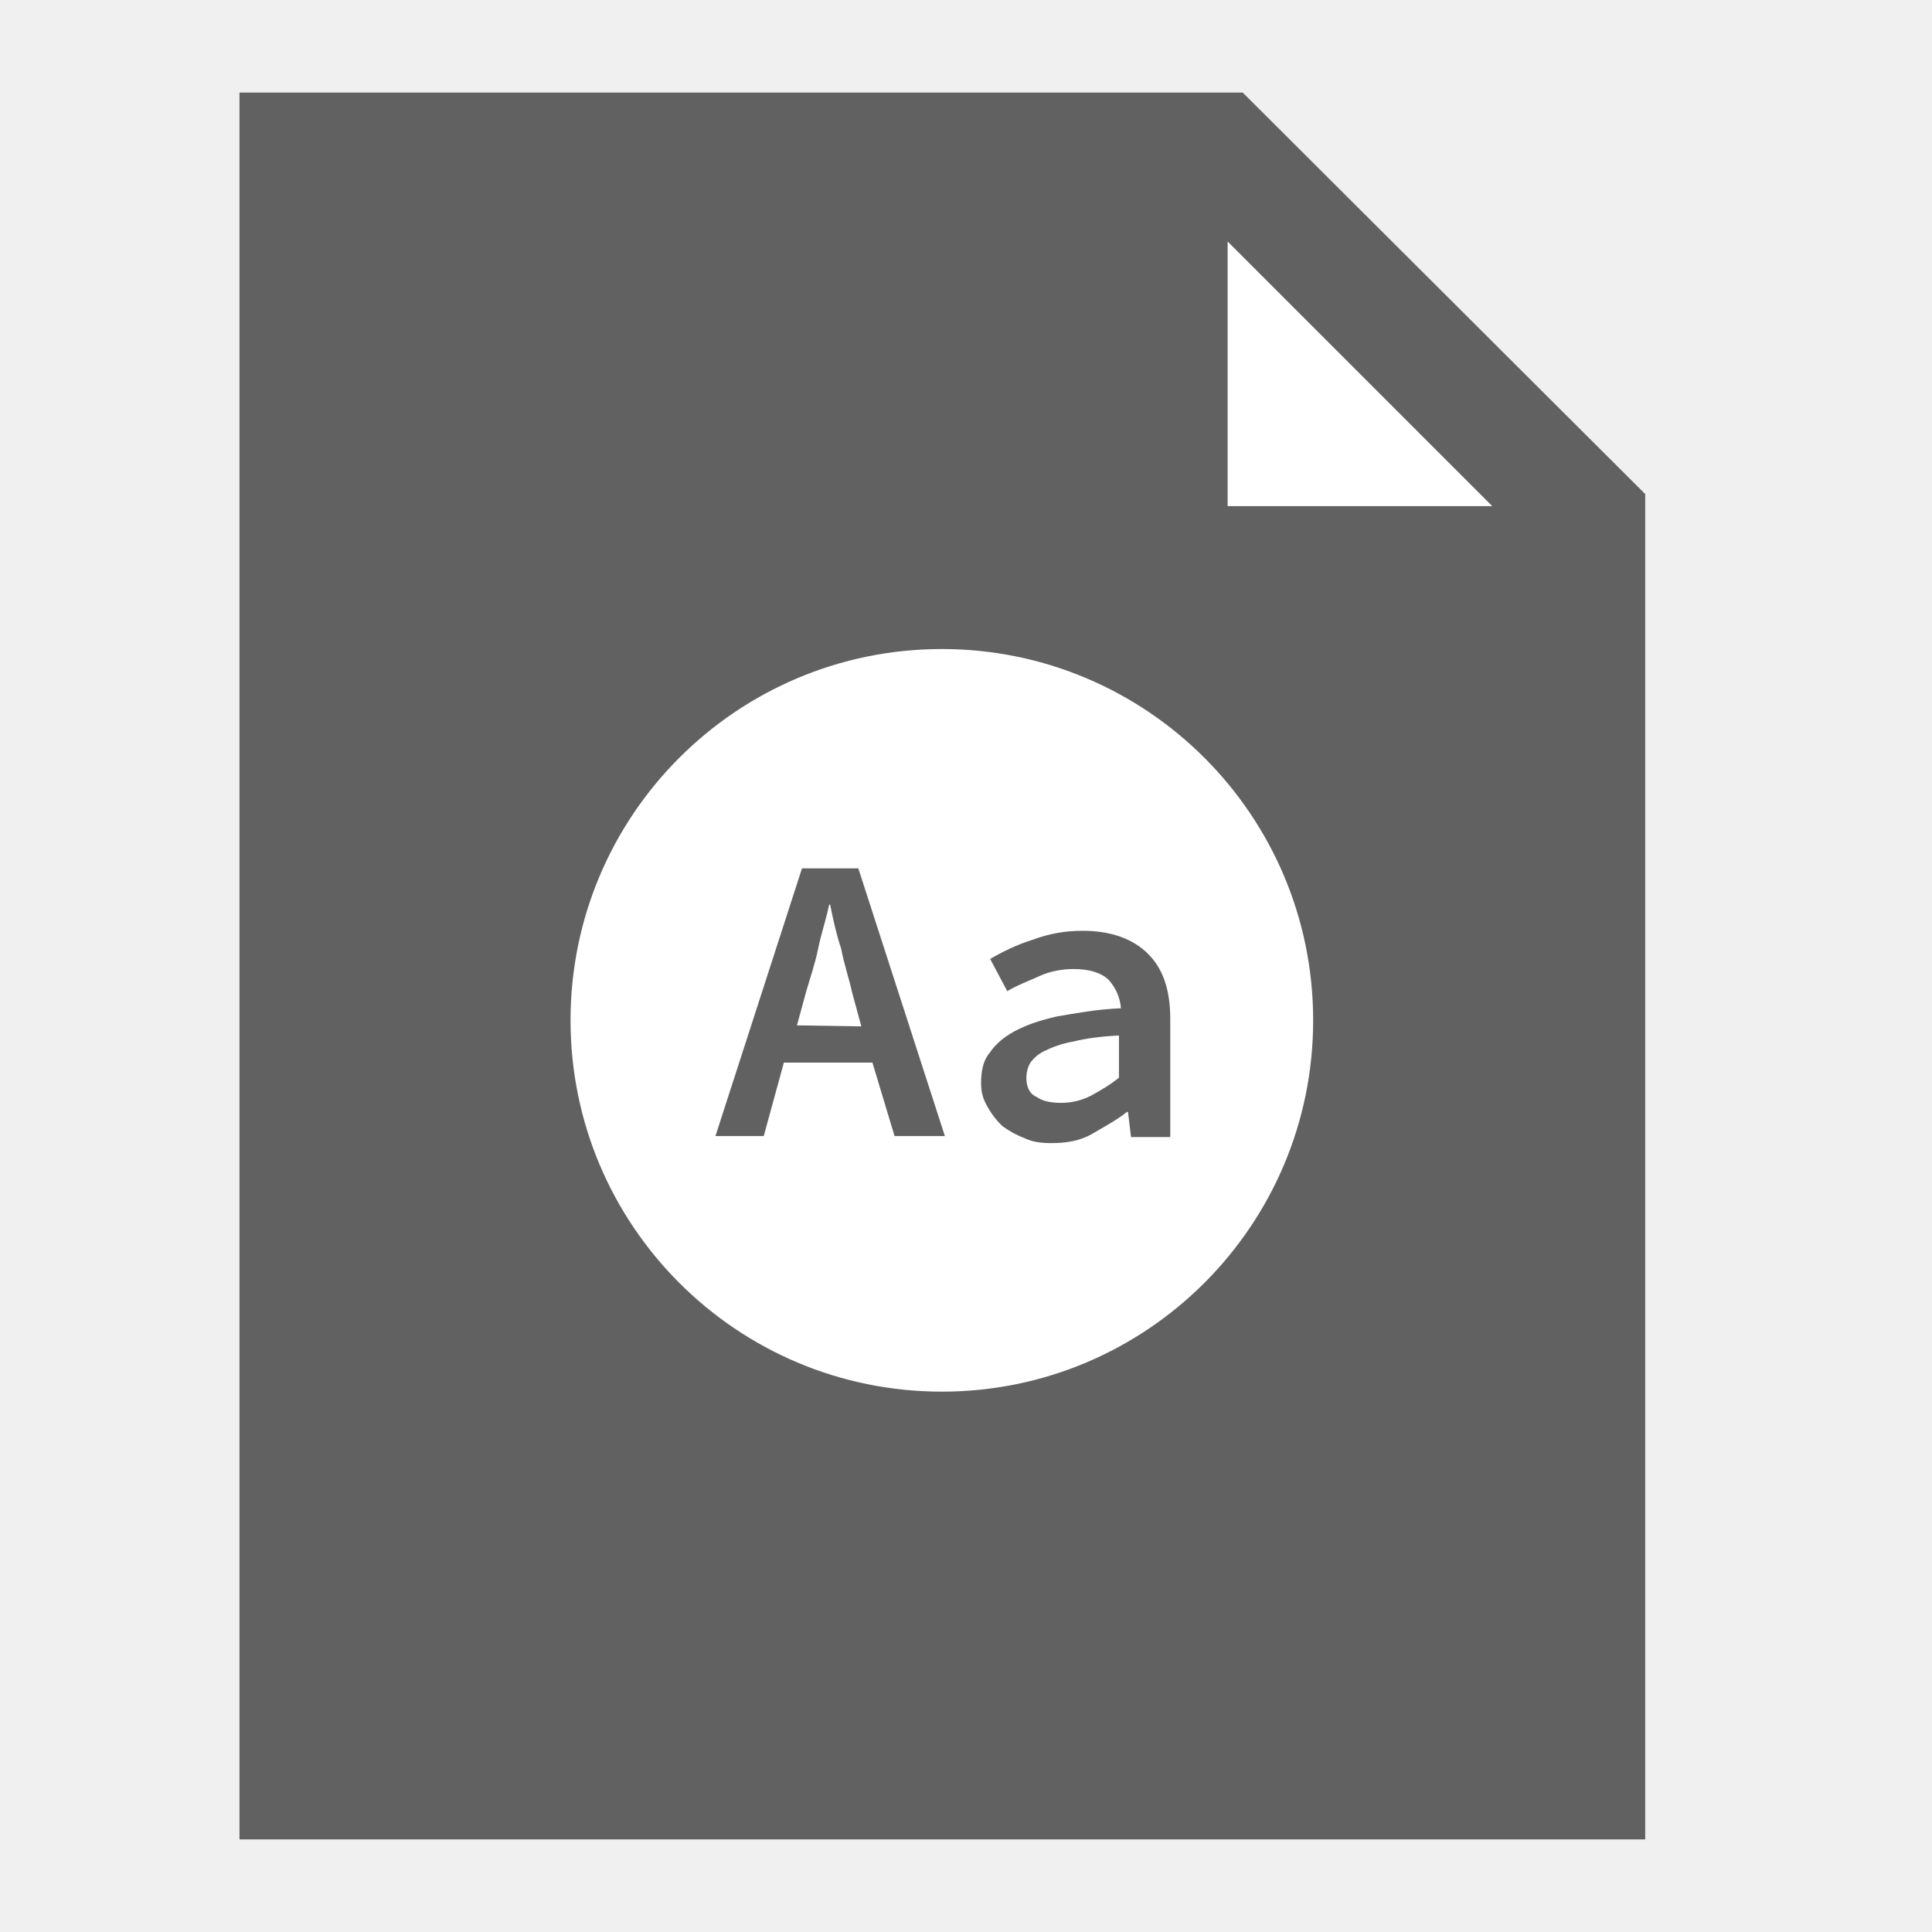
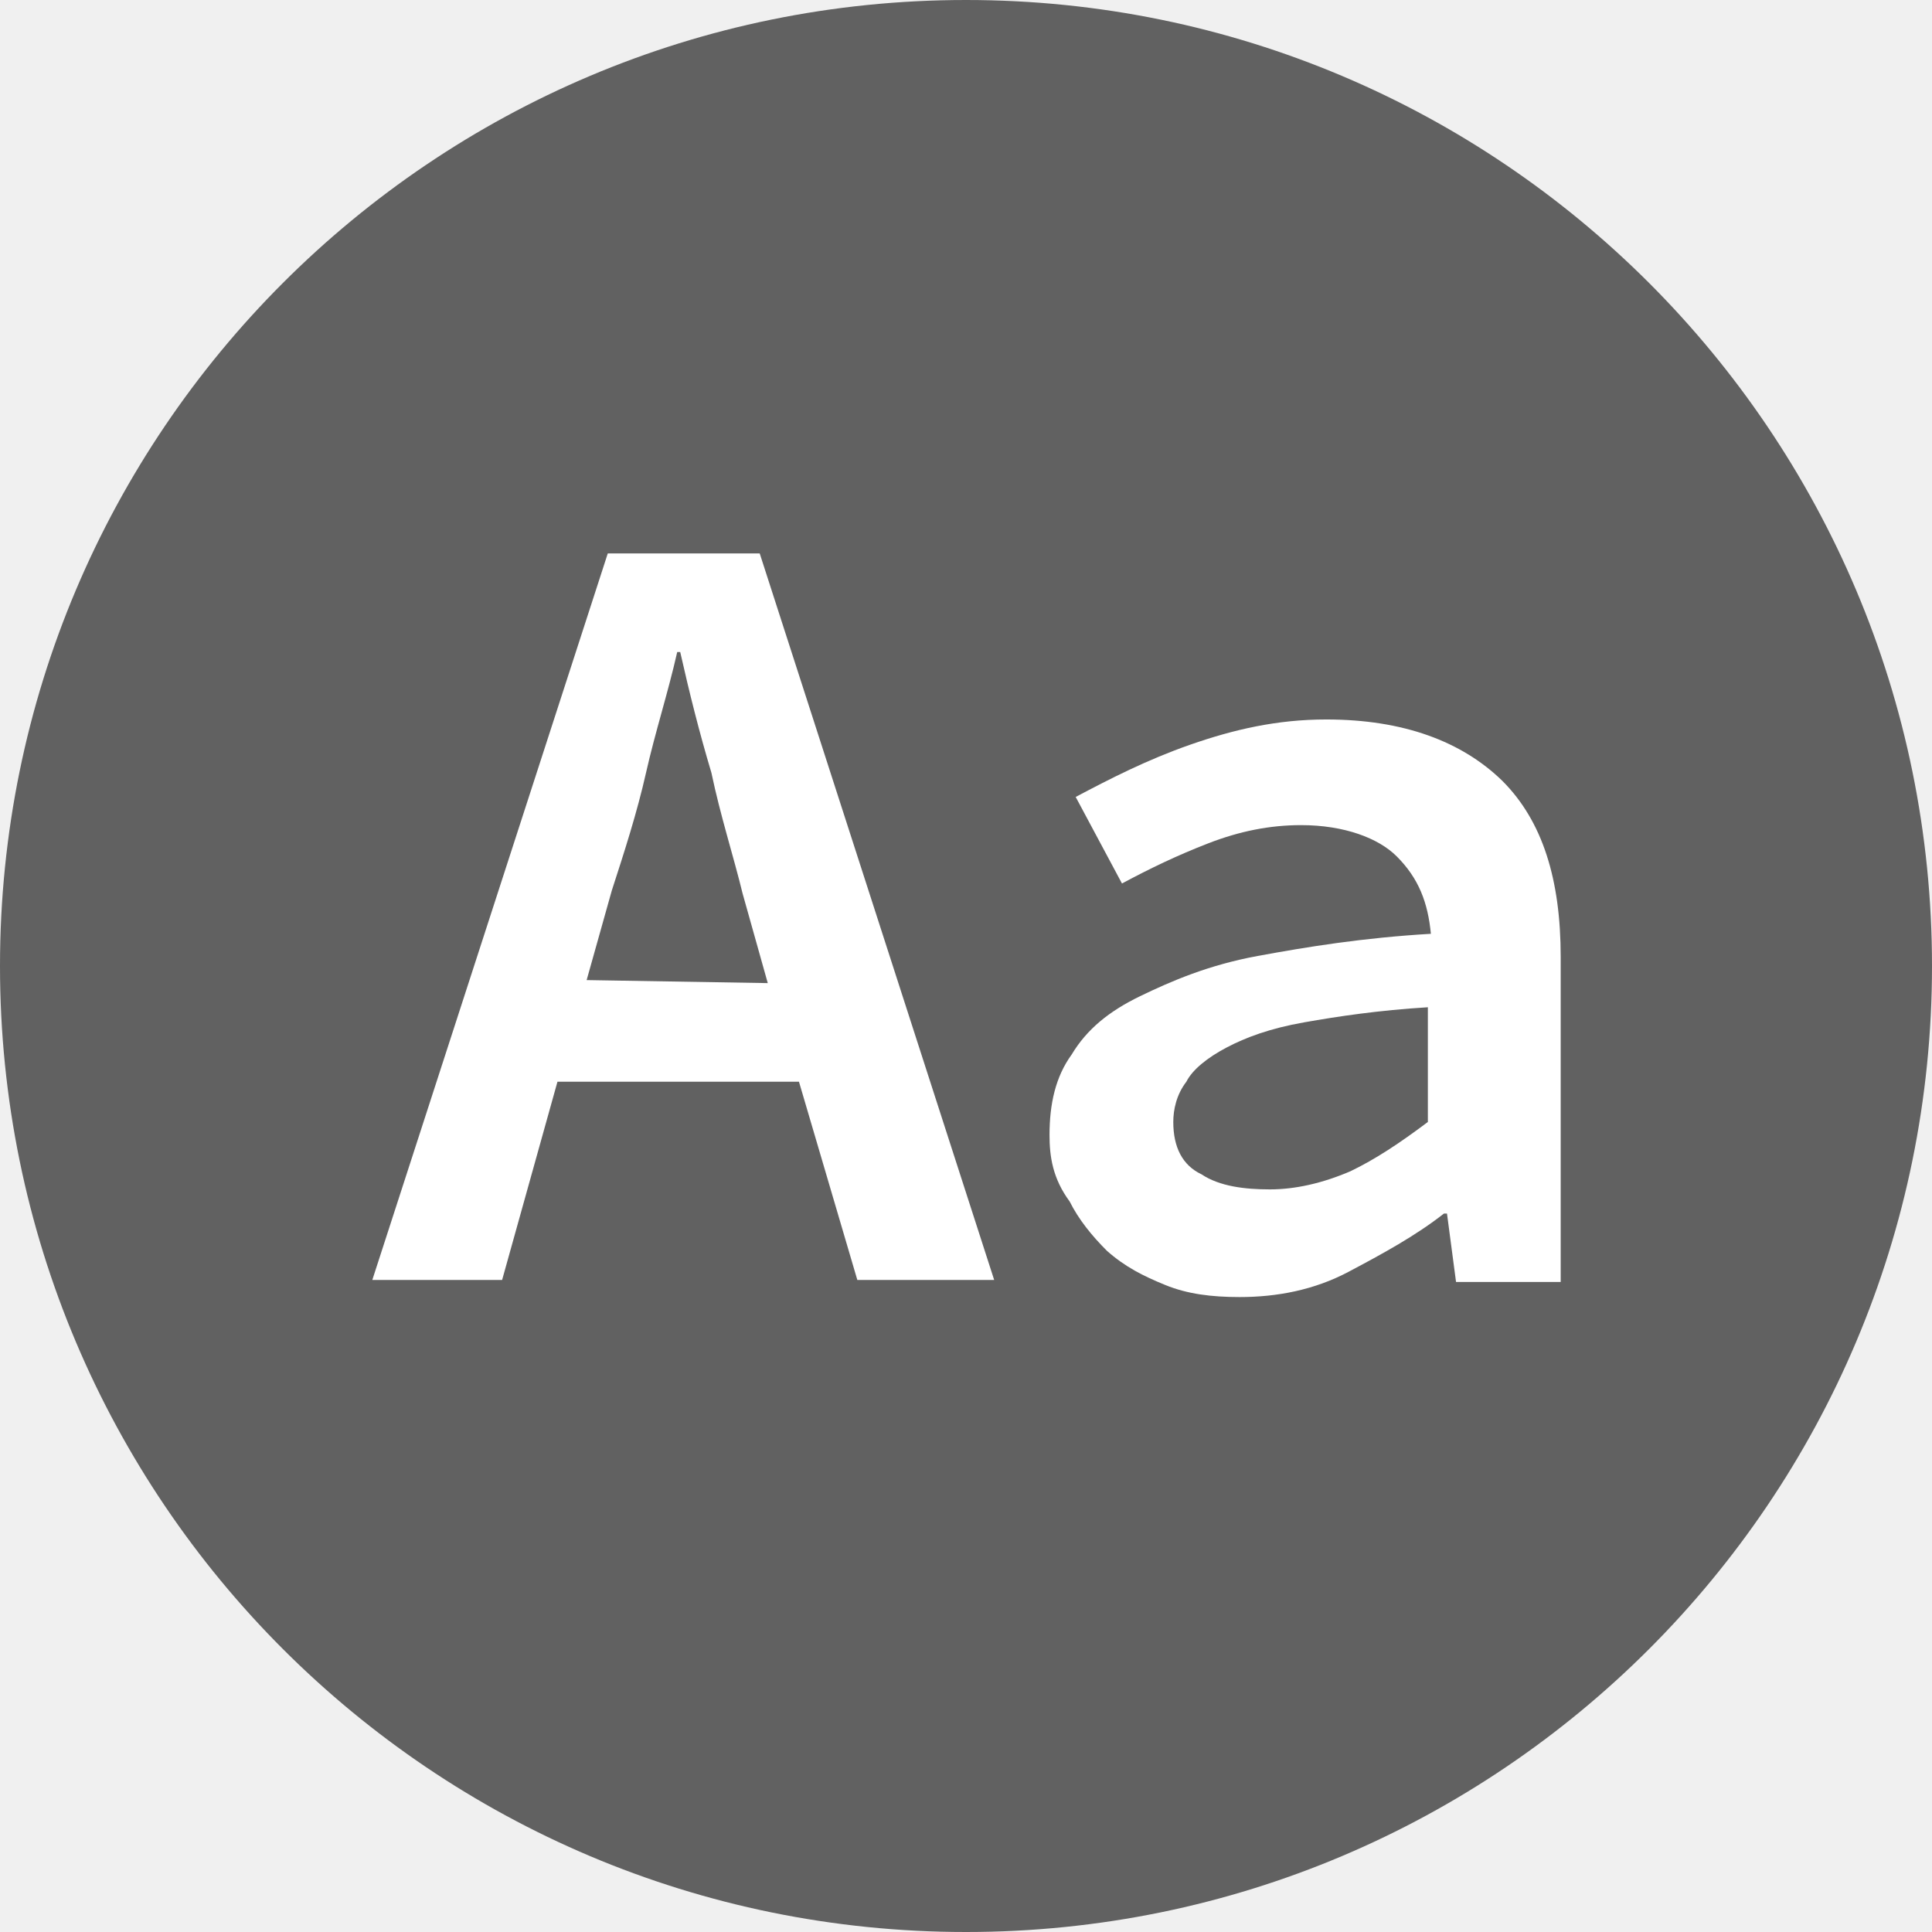
<svg xmlns="http://www.w3.org/2000/svg" version="1.1" id="Layer_1" x="0px" y="0px" viewBox="0 0 192 192" style="enable-background:new 0 0 192 192;" xml:space="preserve">
  <style type="text/css">
	.st0{fill:#616161;}
	.st1{fill:#FFFFFF;}
</style>
  <g id="Layer_1_1_">
-     <polygon class="st0" points="163.5,49.1 163.5,182.8 23.8,182.8 23.8,9.2 123.5,9.2  " />
    <g>
      <g>
-         <circle class="st1" cx="93.6" cy="101.4" r="36.9" />
+         <circle class="st0" cx="96" cy="96" r="96" />
      </g>
    </g>
-     <polygon class="st1" points="148.3,50.3 122,50.3 122,24  " />
    <g>
-       <path class="st0" d="M86.7,105.6h-8.8l-2,7.3h-4.8l8.6-26.6h5.6l8.6,26.6h-5L86.7,105.6z M85.6,102l-0.9-3.3    c-0.3-1.4-0.8-2.8-1.1-4.4c-0.5-1.5-0.8-2.9-1.1-4.4h-0.1c-0.3,1.5-0.8,2.9-1.1,4.4c-0.3,1.5-0.8,2.9-1.2,4.3l-0.9,3.3L85.6,102    L85.6,102z" />
-       <path class="st0" d="M97.5,107.6c0-1.1,0.2-2.2,0.8-2.9c0.6-0.9,1.4-1.6,2.5-2.2c1.1-0.6,2.5-1.1,4.3-1.5c1.8-0.3,3.9-0.7,6.3-0.8    c-0.1-1.1-0.5-2-1.2-2.8c-0.7-0.7-1.9-1.1-3.5-1.1c-1.1,0-2.3,0.2-3.4,0.7c-1.1,0.5-2.2,0.9-3.2,1.5l-1.7-3.2    c1.2-0.7,2.6-1.4,4.2-1.9c1.6-0.6,3.2-0.9,5-0.9c2.8,0,5,0.8,6.5,2.3c1.5,1.5,2.2,3.6,2.2,6.5V113h-3.9l-0.3-2.5h-0.1    c-1,0.8-2.3,1.5-3.5,2.2c-1.2,0.7-2.6,0.9-4,0.9c-1,0-1.9-0.1-2.7-0.5c-0.8-0.3-1.5-0.7-2.2-1.2c-0.6-0.6-1-1.1-1.4-1.8    C97.6,109.1,97.5,108.4,97.5,107.6z M102,107.1c0,0.9,0.3,1.6,1,1.9c0.7,0.5,1.6,0.6,2.5,0.6s1.9-0.2,2.9-0.7    c0.9-0.5,1.8-1,2.8-1.8v-4.2c-1.8,0.1-3.3,0.3-4.5,0.6c-1.2,0.2-2.2,0.6-2.8,0.9c-0.7,0.3-1.2,0.8-1.5,1.2    C102.1,106.1,102,106.7,102,107.1z" />
+       <path class="st1" d="M79.4,107.5h-24l-5.5,19.7H37L60.4,55h15.1l23.3,72.2H85.2L79.4,107.5z M76.3,97.7l-2.5-8.9    c-0.9-3.7-2.2-7.7-3.1-12c-1.2-4-2.2-8-3.1-12h-0.3c-0.9,4-2.2,8-3.1,12c-0.9,4-2.2,8-3.4,11.7l-2.5,8.9L76.3,97.7L76.3,97.7z" />
+       <path class="st1" d="M104.3,112.8c0-3.1,0.6-5.8,2.2-8c1.5-2.5,3.7-4.3,6.8-5.8c3.1-1.5,6.8-3.1,11.7-4s10.4-1.8,17.2-2.2    c-0.3-3.1-1.2-5.5-3.4-7.7c-1.8-1.8-5.2-3.1-9.5-3.1c-3.1,0-6.1,0.6-9.2,1.8c-3.1,1.2-5.8,2.5-8.6,4l-4.6-8.6    c3.4-1.8,7.1-3.7,11.4-5.2c4.3-1.5,8.6-2.5,13.5-2.5c7.7,0,13.5,2.2,17.5,6.1c4,4,5.8,9.8,5.8,17.5v32.3h-10.4l-0.9-6.8h-0.3    c-2.8,2.2-6.1,4-9.5,5.8c-3.4,1.8-7.1,2.5-10.8,2.5c-2.8,0-5.2-0.3-7.4-1.2c-2.2-0.9-4-1.8-5.8-3.4c-1.5-1.5-2.8-3.1-3.7-4.9    C104.6,117.1,104.3,114.9,104.3,112.8z M116.6,111.5c0,2.5,0.9,4.3,2.8,5.2c1.8,1.2,4.3,1.5,6.8,1.5c2.5,0,5.2-0.6,8-1.8    c2.5-1.2,4.9-2.8,7.7-4.9v-11.4c-4.9,0.3-8.9,0.9-12.3,1.5c-3.4,0.6-5.8,1.5-7.7,2.5s-3.4,2.2-4,3.4    C116.9,108.8,116.6,110.3,116.6,111.5z" />
    </g>
  </g>
</svg>
